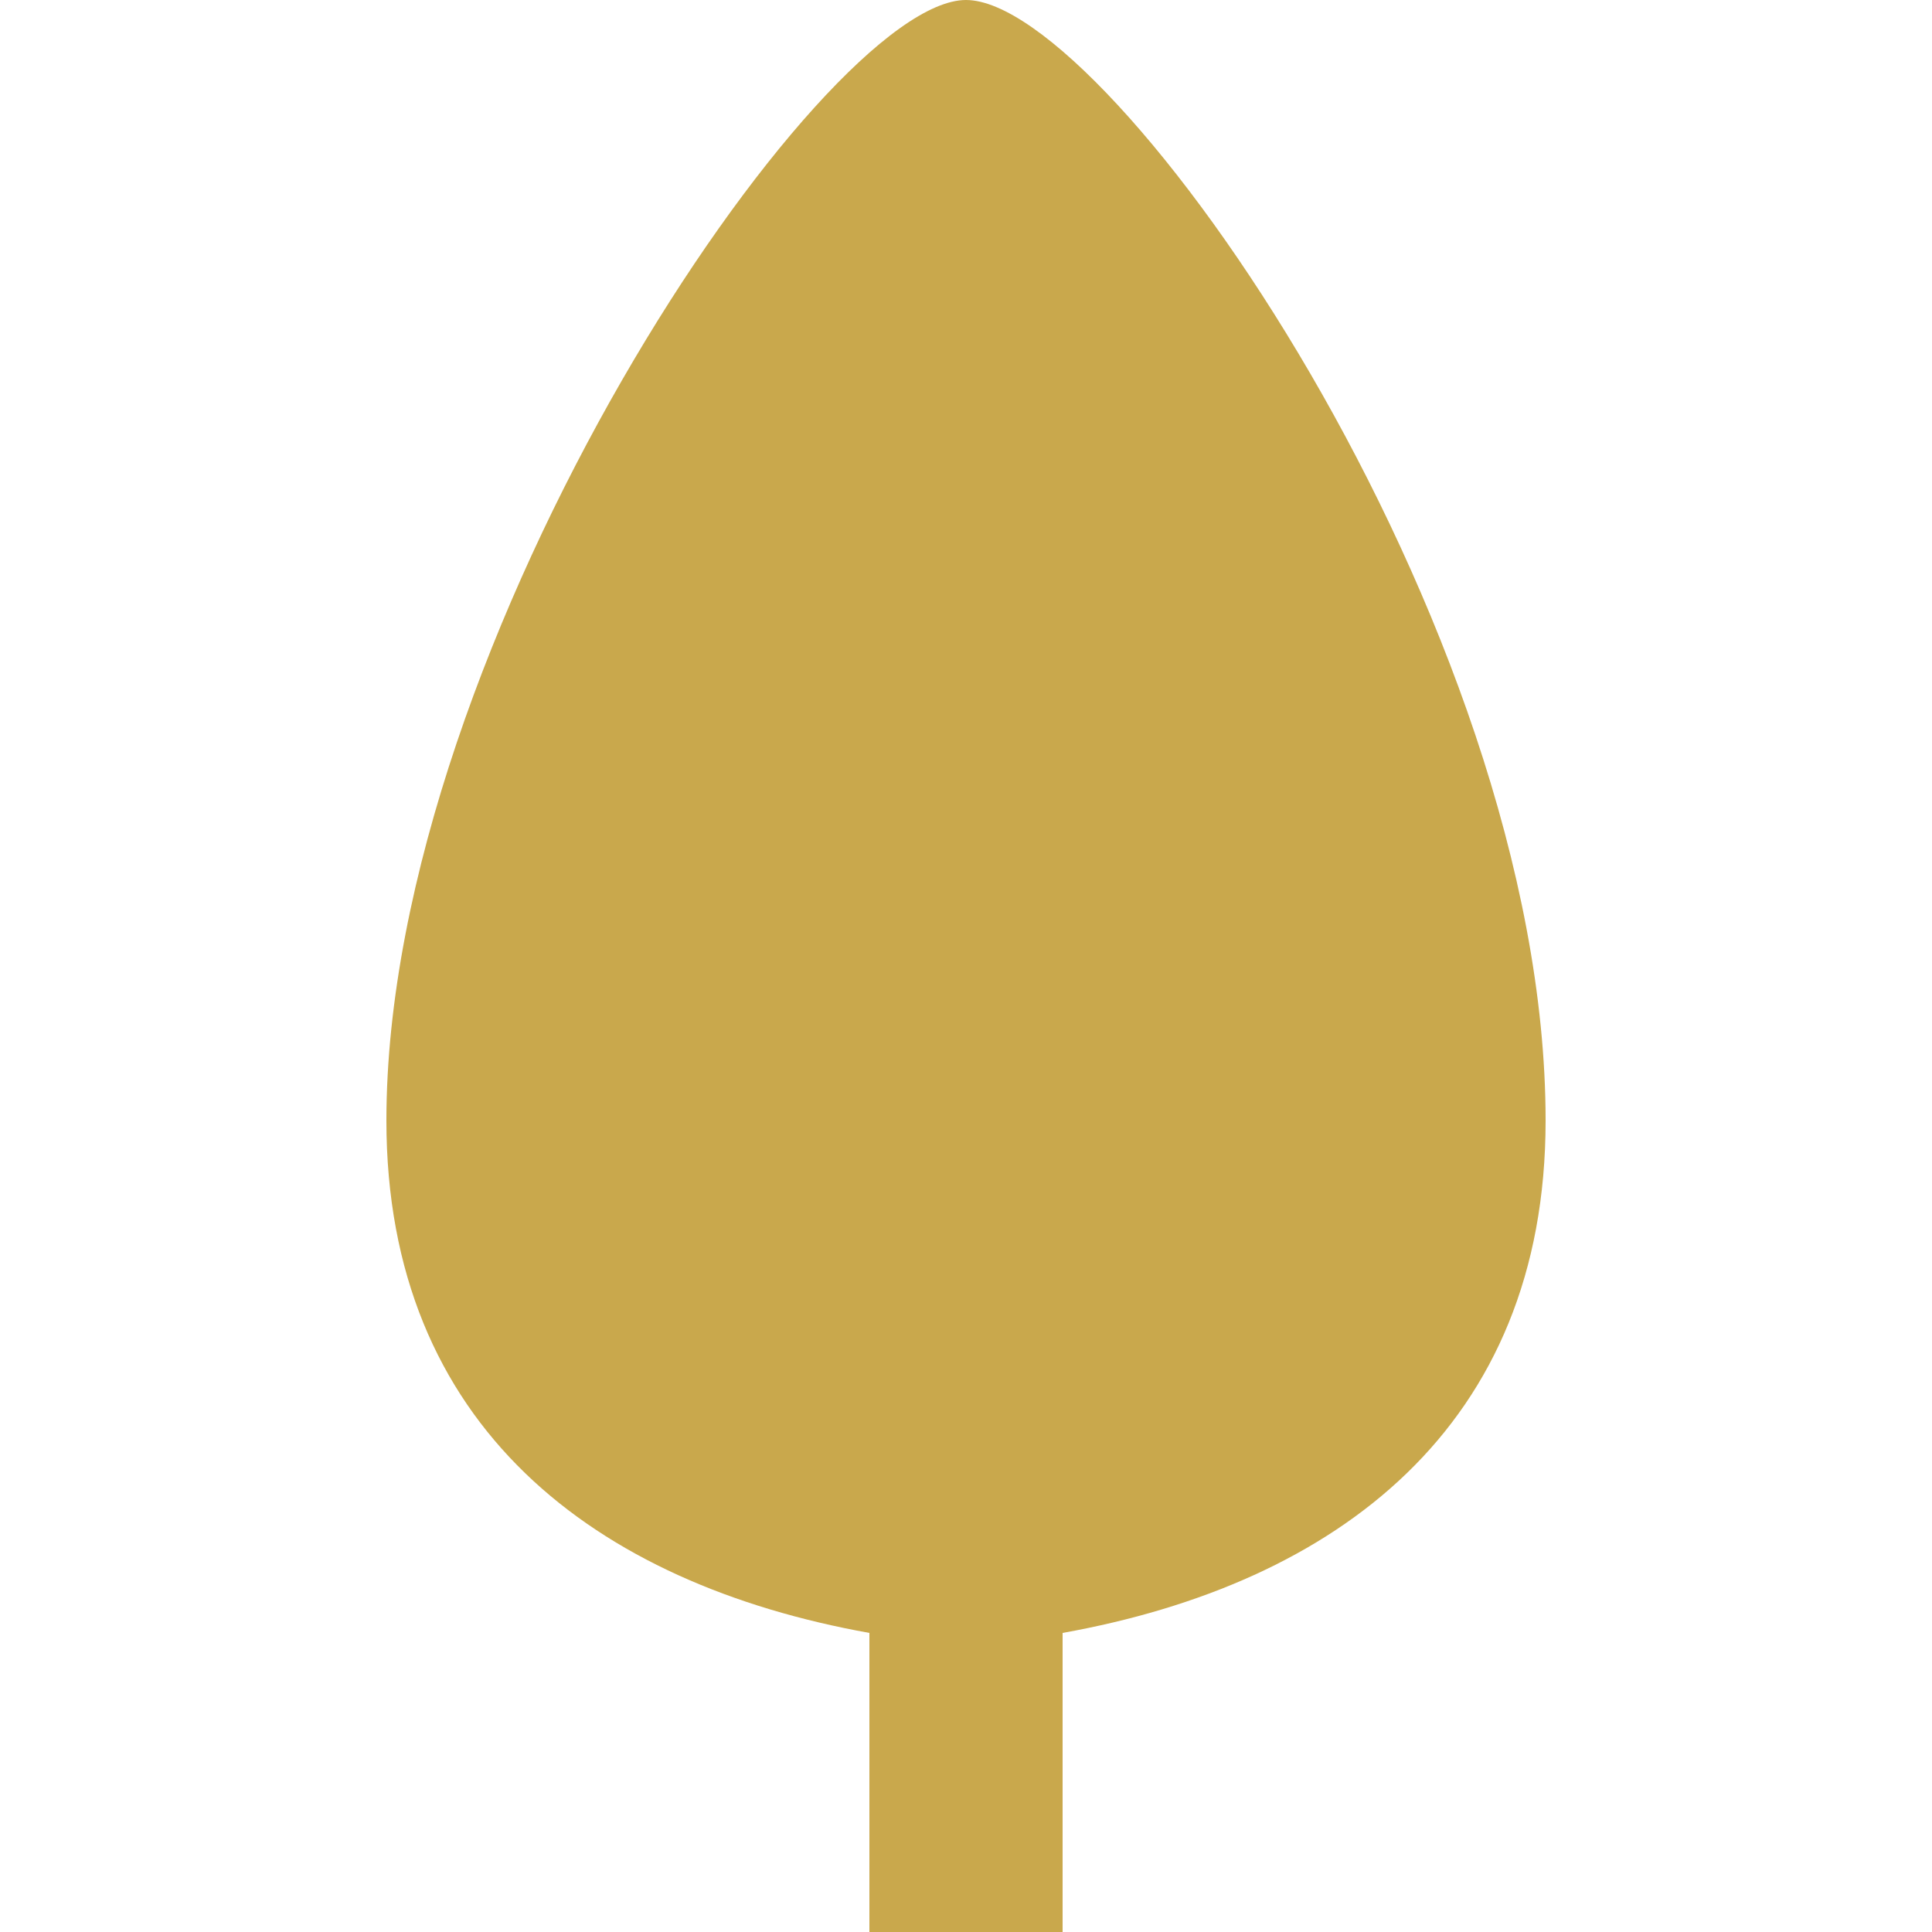
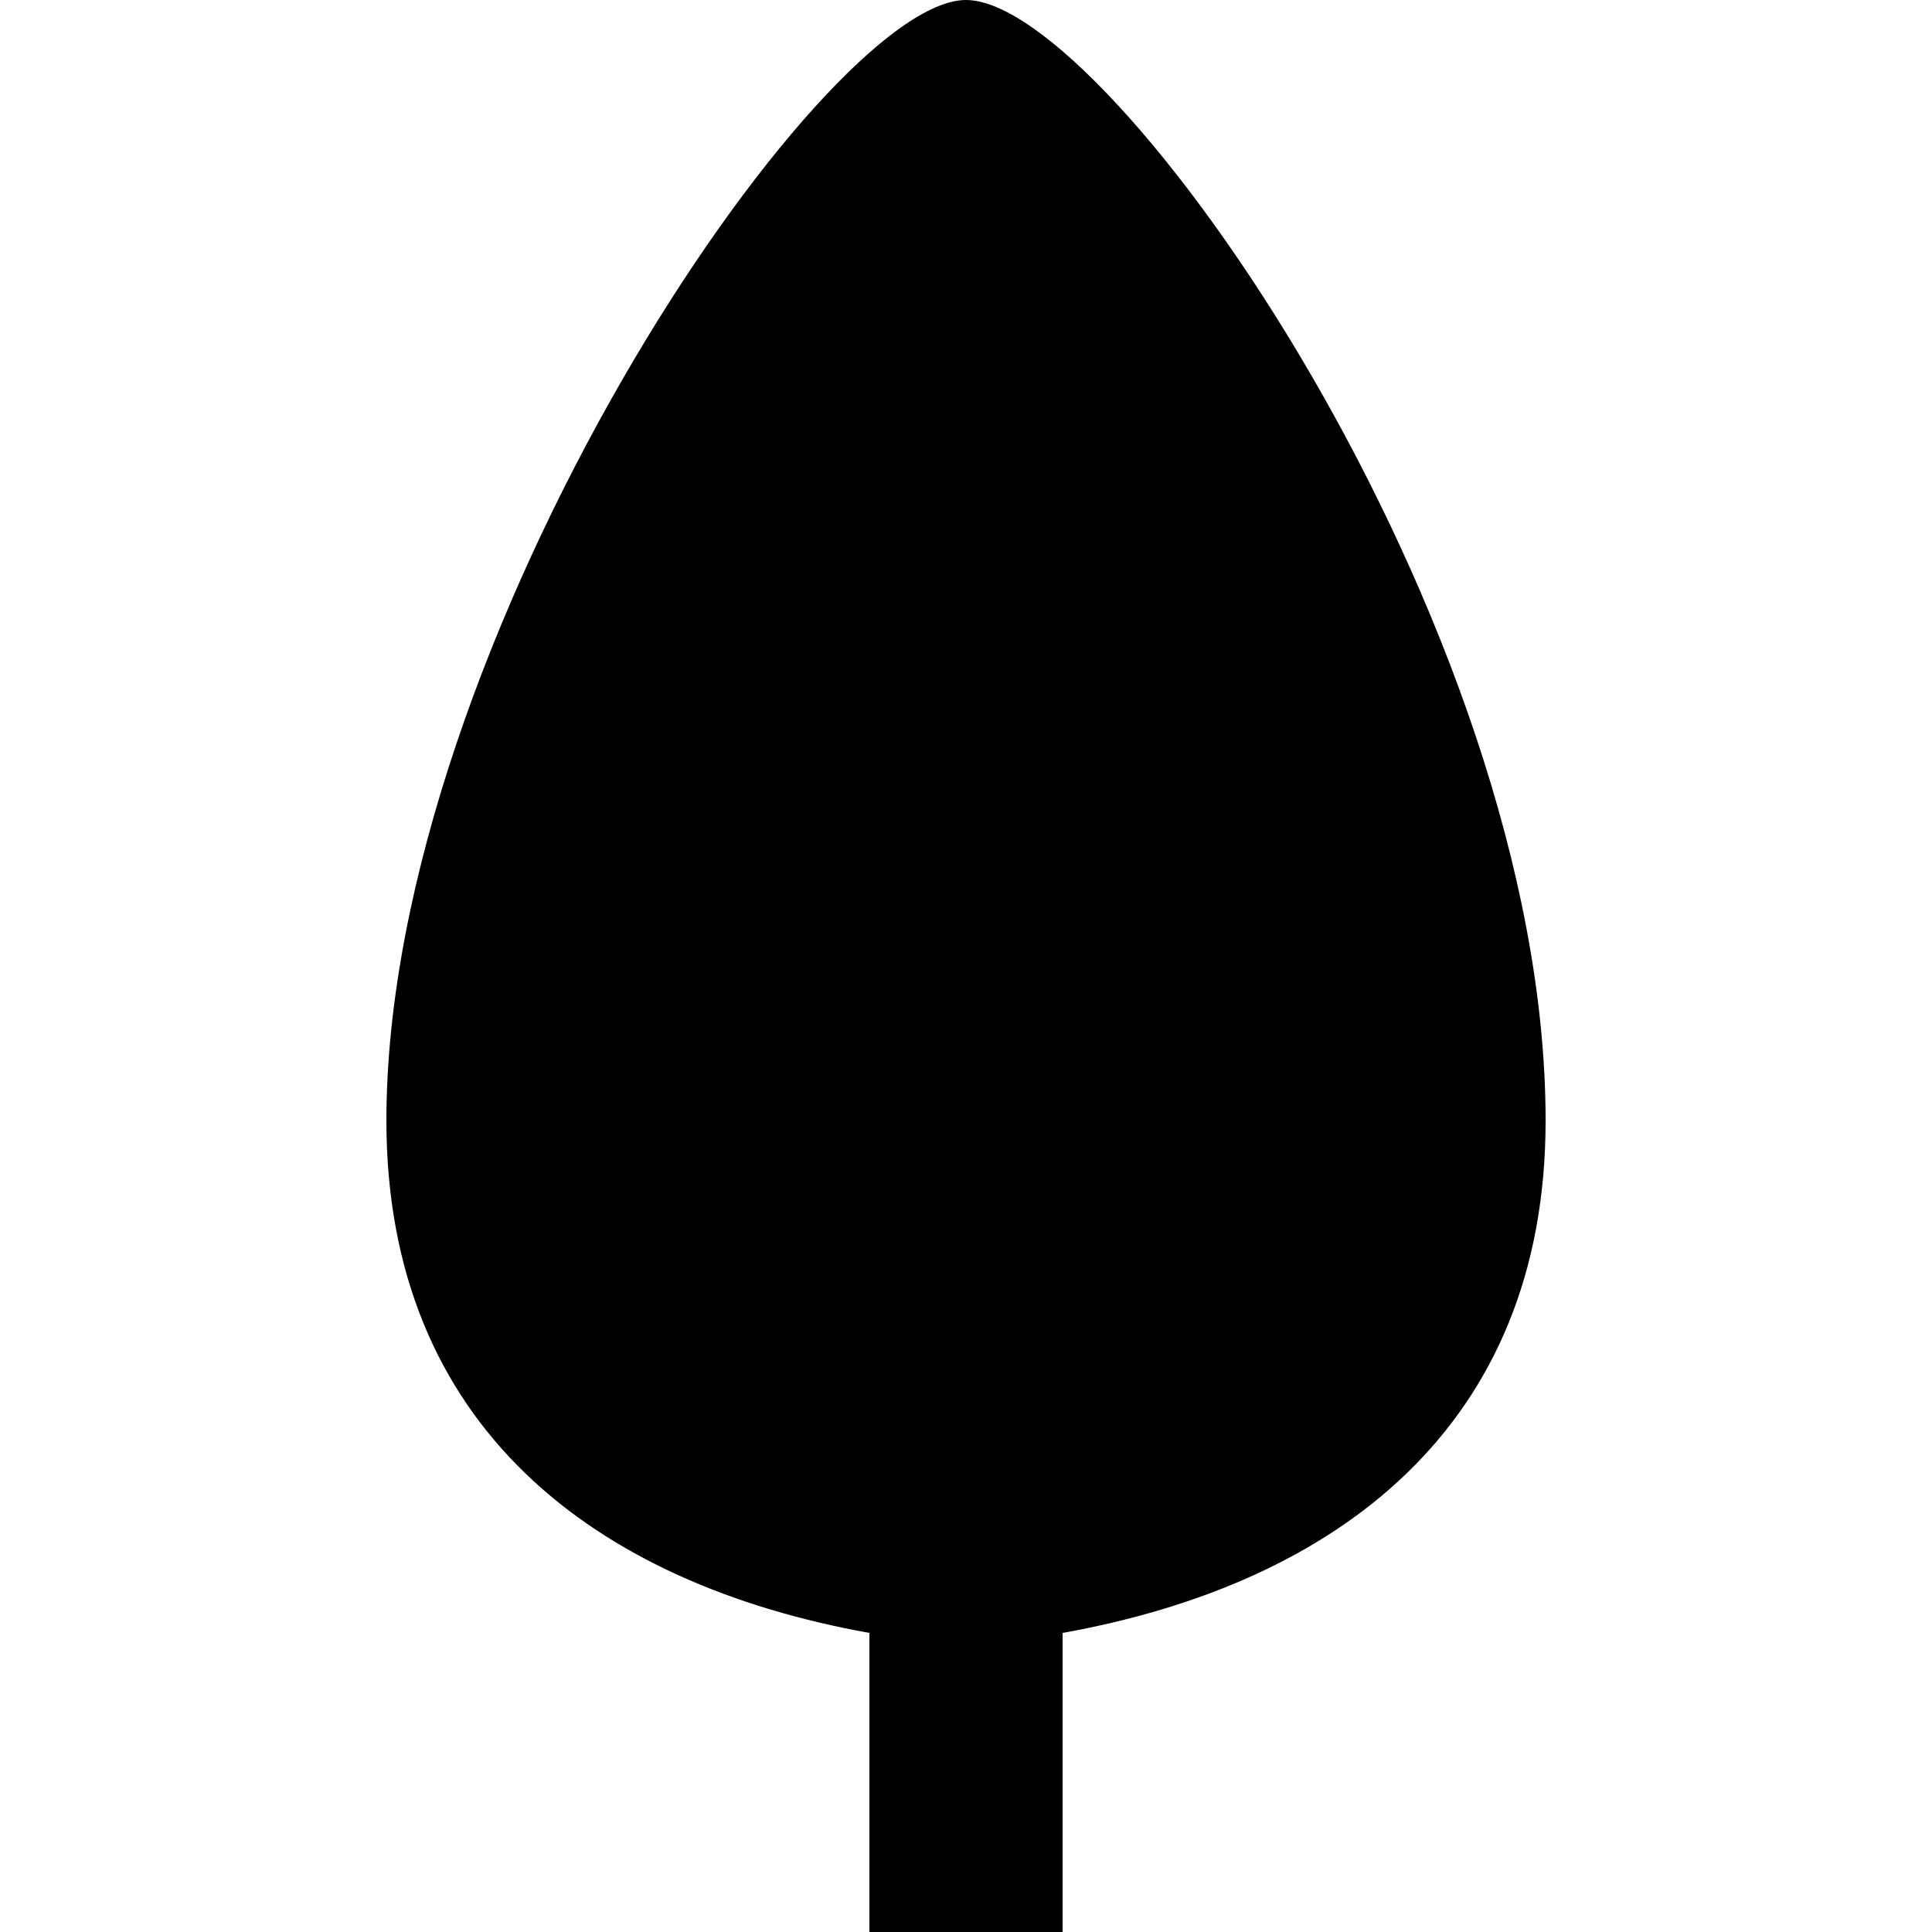
- <svg xmlns="http://www.w3.org/2000/svg" width="800px" height="800px" viewBox="-4 0 20 20" version="1.1" fill="#000000">
+ <svg xmlns="http://www.w3.org/2000/svg" width="800px" height="800px" viewBox="-4 0 20 20" version="1.1" fill="currentColor">
  <g id="SVGRepo_bgCarrier" stroke-width="0" />
  <g id="SVGRepo_tracerCarrier" stroke-linecap="round" stroke-linejoin="round" />
  <g id="SVGRepo_iconCarrier">
    <defs> </defs>
    <g id="Page-1" stroke="none" stroke-width="1" fill="none" fill-rule="evenodd">
-       <g id="Dribbble-Light-Preview" transform="translate(-264, -7879)" fill="#c9a84c">
+       <g id="Dribbble-Light-Preview" transform="translate(-264, -7879)" fill="currentColor">
        <g id="icons" transform="translate(56, 160)">
          <path d="M220,7730.6 C220,7733.77 217.837,7735.395 215,7735.904 L215,7739 L213,7739 L213,7735.904 C210.163,7735.395 208,7733.77 208,7730.6 C208,7725.636 212.5,7719 214,7719 C215.5,7719 220,7725.438 220,7730.6" id="leaf-[#73]"> </path>
        </g>
      </g>
    </g>
  </g>
</svg>
